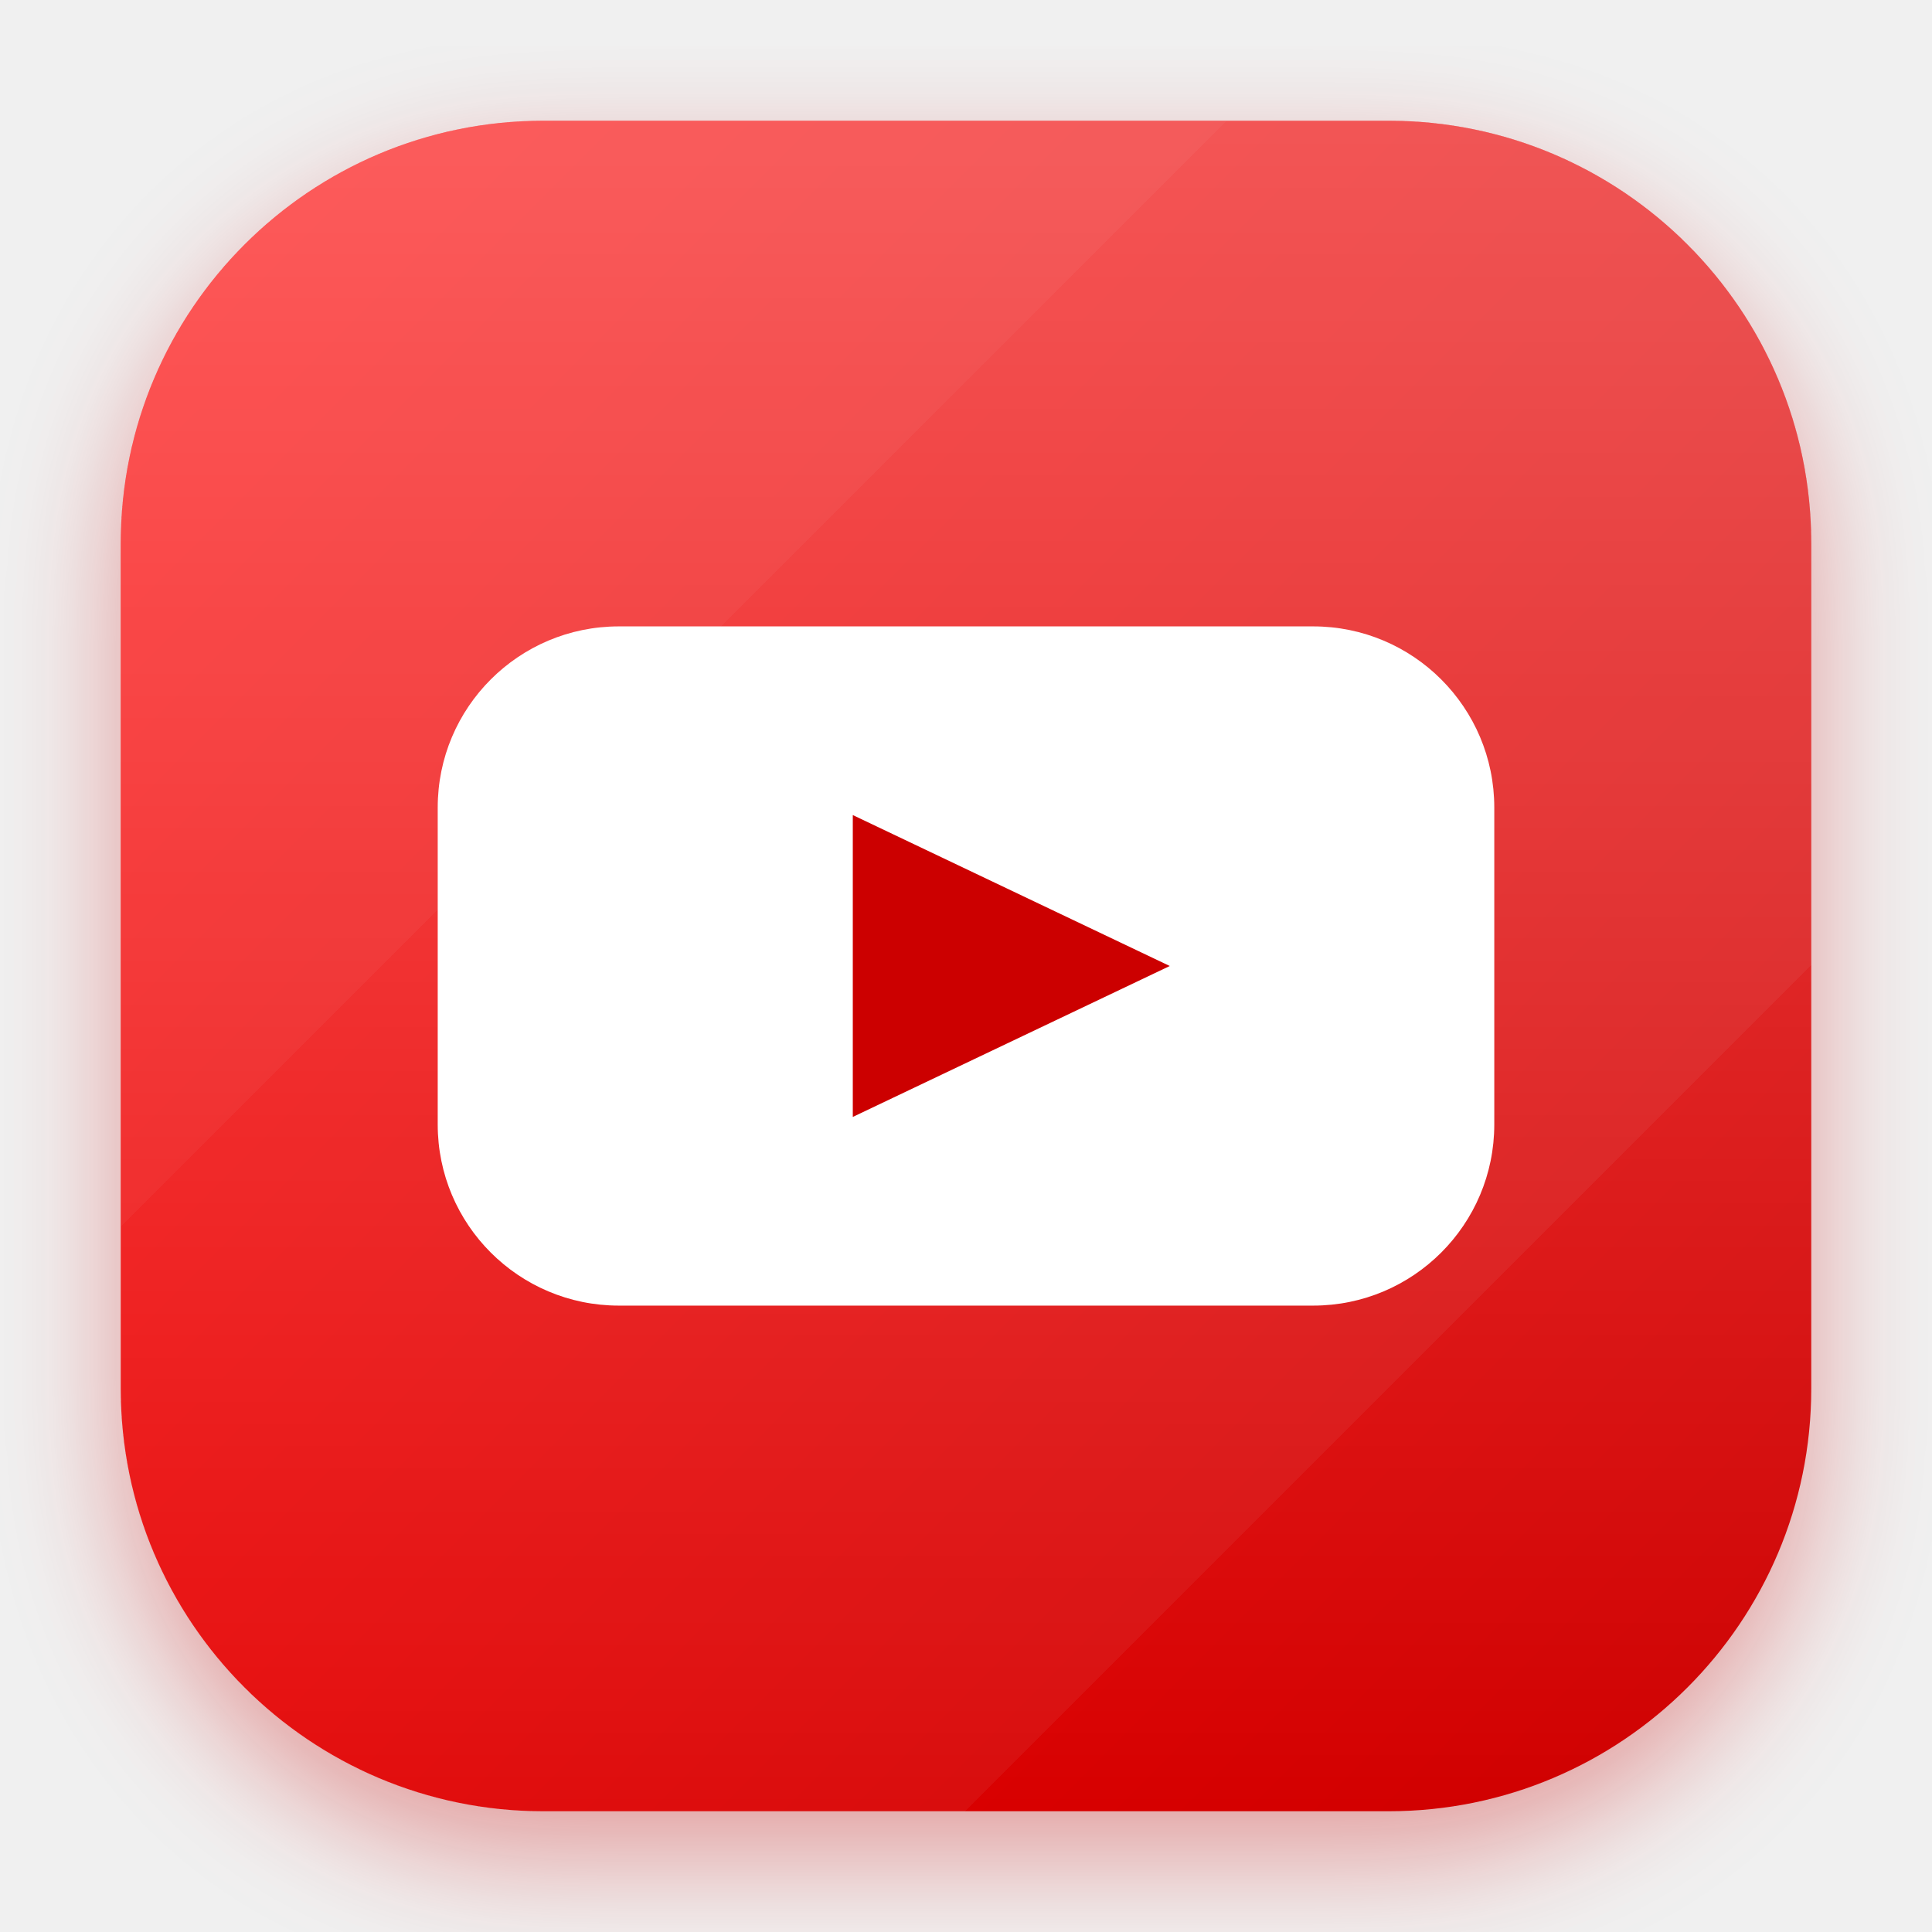
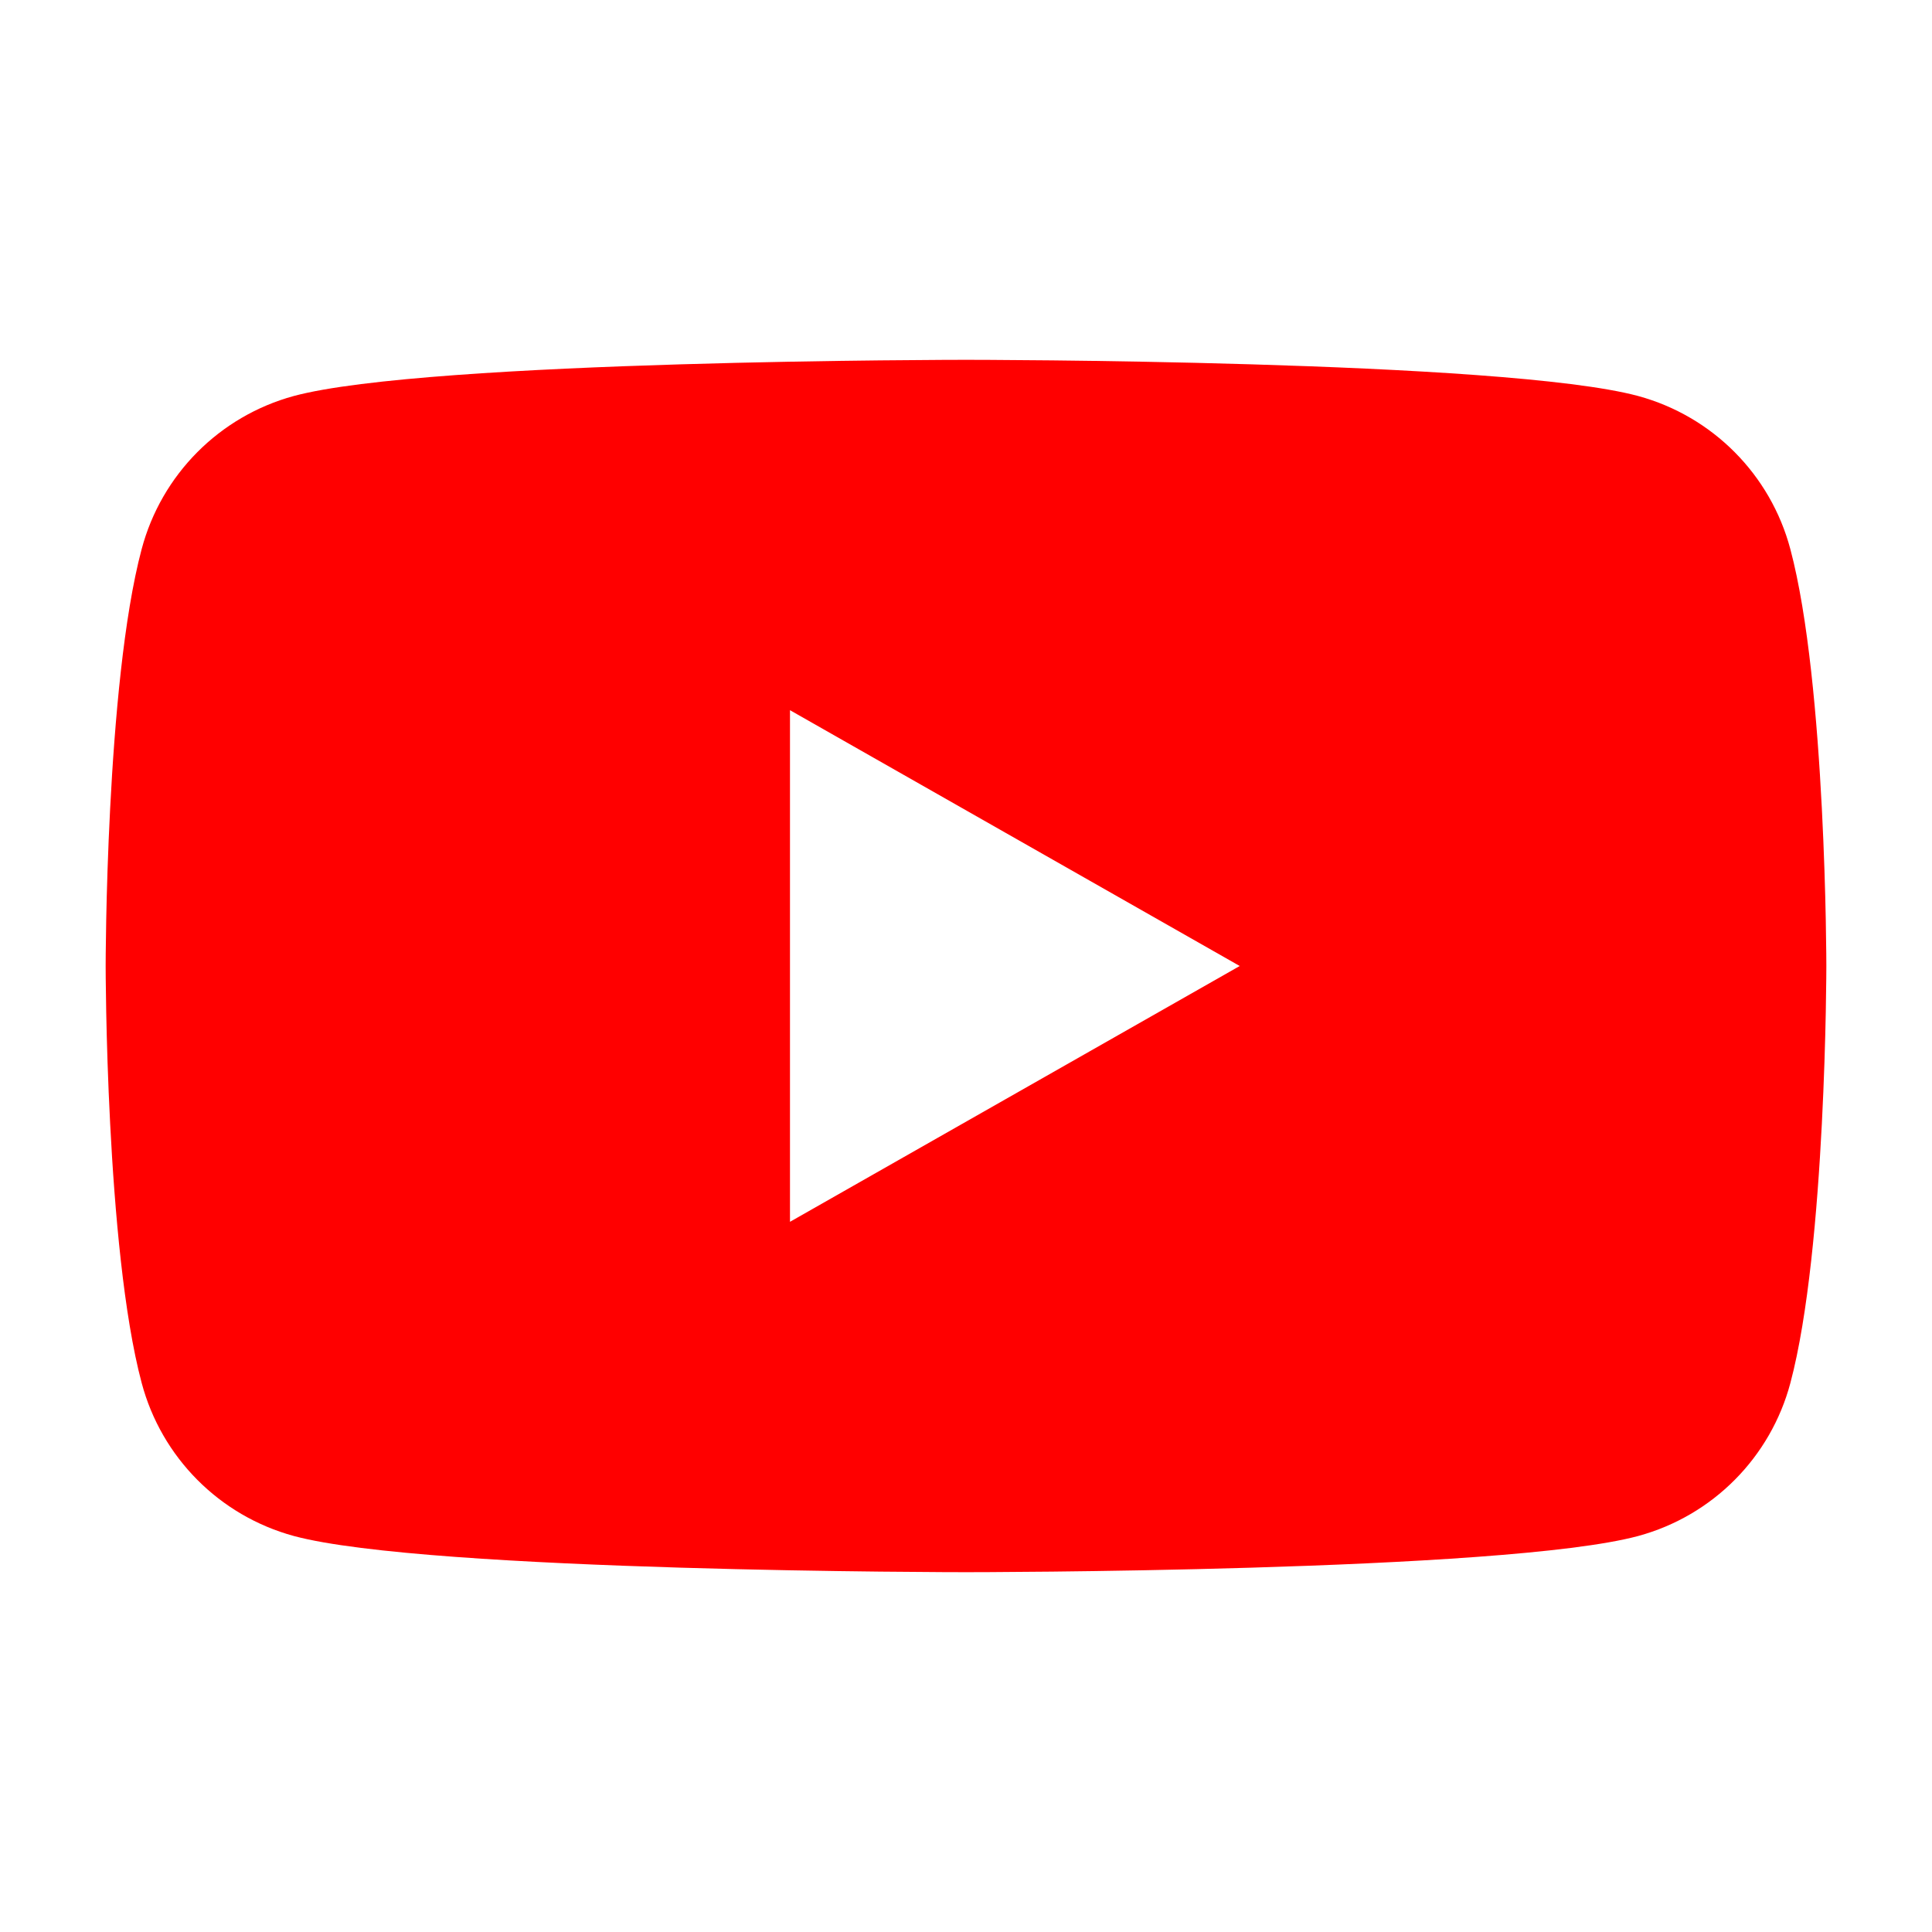
<svg xmlns="http://www.w3.org/2000/svg" viewBox="0 0 512 512">
-   <defs>
-     <linearGradient id="ytBg" x1="0%" y1="0%" x2="100%" y2="100%">
-       <stop offset="0%" stop-color="#FF1A1A" />
-       <stop offset="100%" stop-color="#CC0000" />
-     </linearGradient>
-     <filter id="ytShadow" x="-20%" y="-20%" width="140%" height="140%">
-       <feDropShadow dx="0" dy="12" stdDeviation="16" flood-color="#CC0000" flood-opacity="0.35" />
-     </filter>
-     <linearGradient id="ytBevel" x1="0%" y1="0%" x2="0%" y2="100%">
-       <stop offset="0%" stop-color="#FFFFFF" stop-opacity="0.3" />
-       <stop offset="100%" stop-color="#FFFFFF" stop-opacity="0" />
-     </linearGradient>
-   </defs>
-   <rect x="32" y="32" width="448" height="448" rx="112" fill="url(#ytBg)" filter="url(#ytShadow)" />
-   <rect x="32" y="32" width="448" height="448" rx="112" fill="url(#ytBevel)" />
-   <rect x="116" y="166" width="280" height="180" rx="48" fill="#FFFFFF" />
-   <path d="M226 216l84 40-84 40z" fill="#CC0000" />
+   <rect width="512" height="512" fill="#fff" />
+   <rect x="190" y="160" width="150" height="190" fill="#fff" />
+   <path transform="translate(28.00 28.00) scale(19)" fill="#FF0000" d="M23.498 6.186a3.016 3.016 0 0 0-2.122-2.136C19.505 3.545 12 3.545 12 3.545s-7.505 0-9.377.505A3.017 3.017 0 0 0 .502 6.186C0 8.07 0 12 0 12s0 3.93.502 5.814a3.016 3.016 0 0 0 2.122 2.136c1.871.505 9.376.505 9.376.505s7.505 0 9.377-.505a3.015 3.015 0 0 0 2.122-2.136C24 15.93 24 12 24 12s0-3.93-.502-5.814zM9.545 15.568V8.432L15.818 12l-6.273 3.568z" />
</svg>
